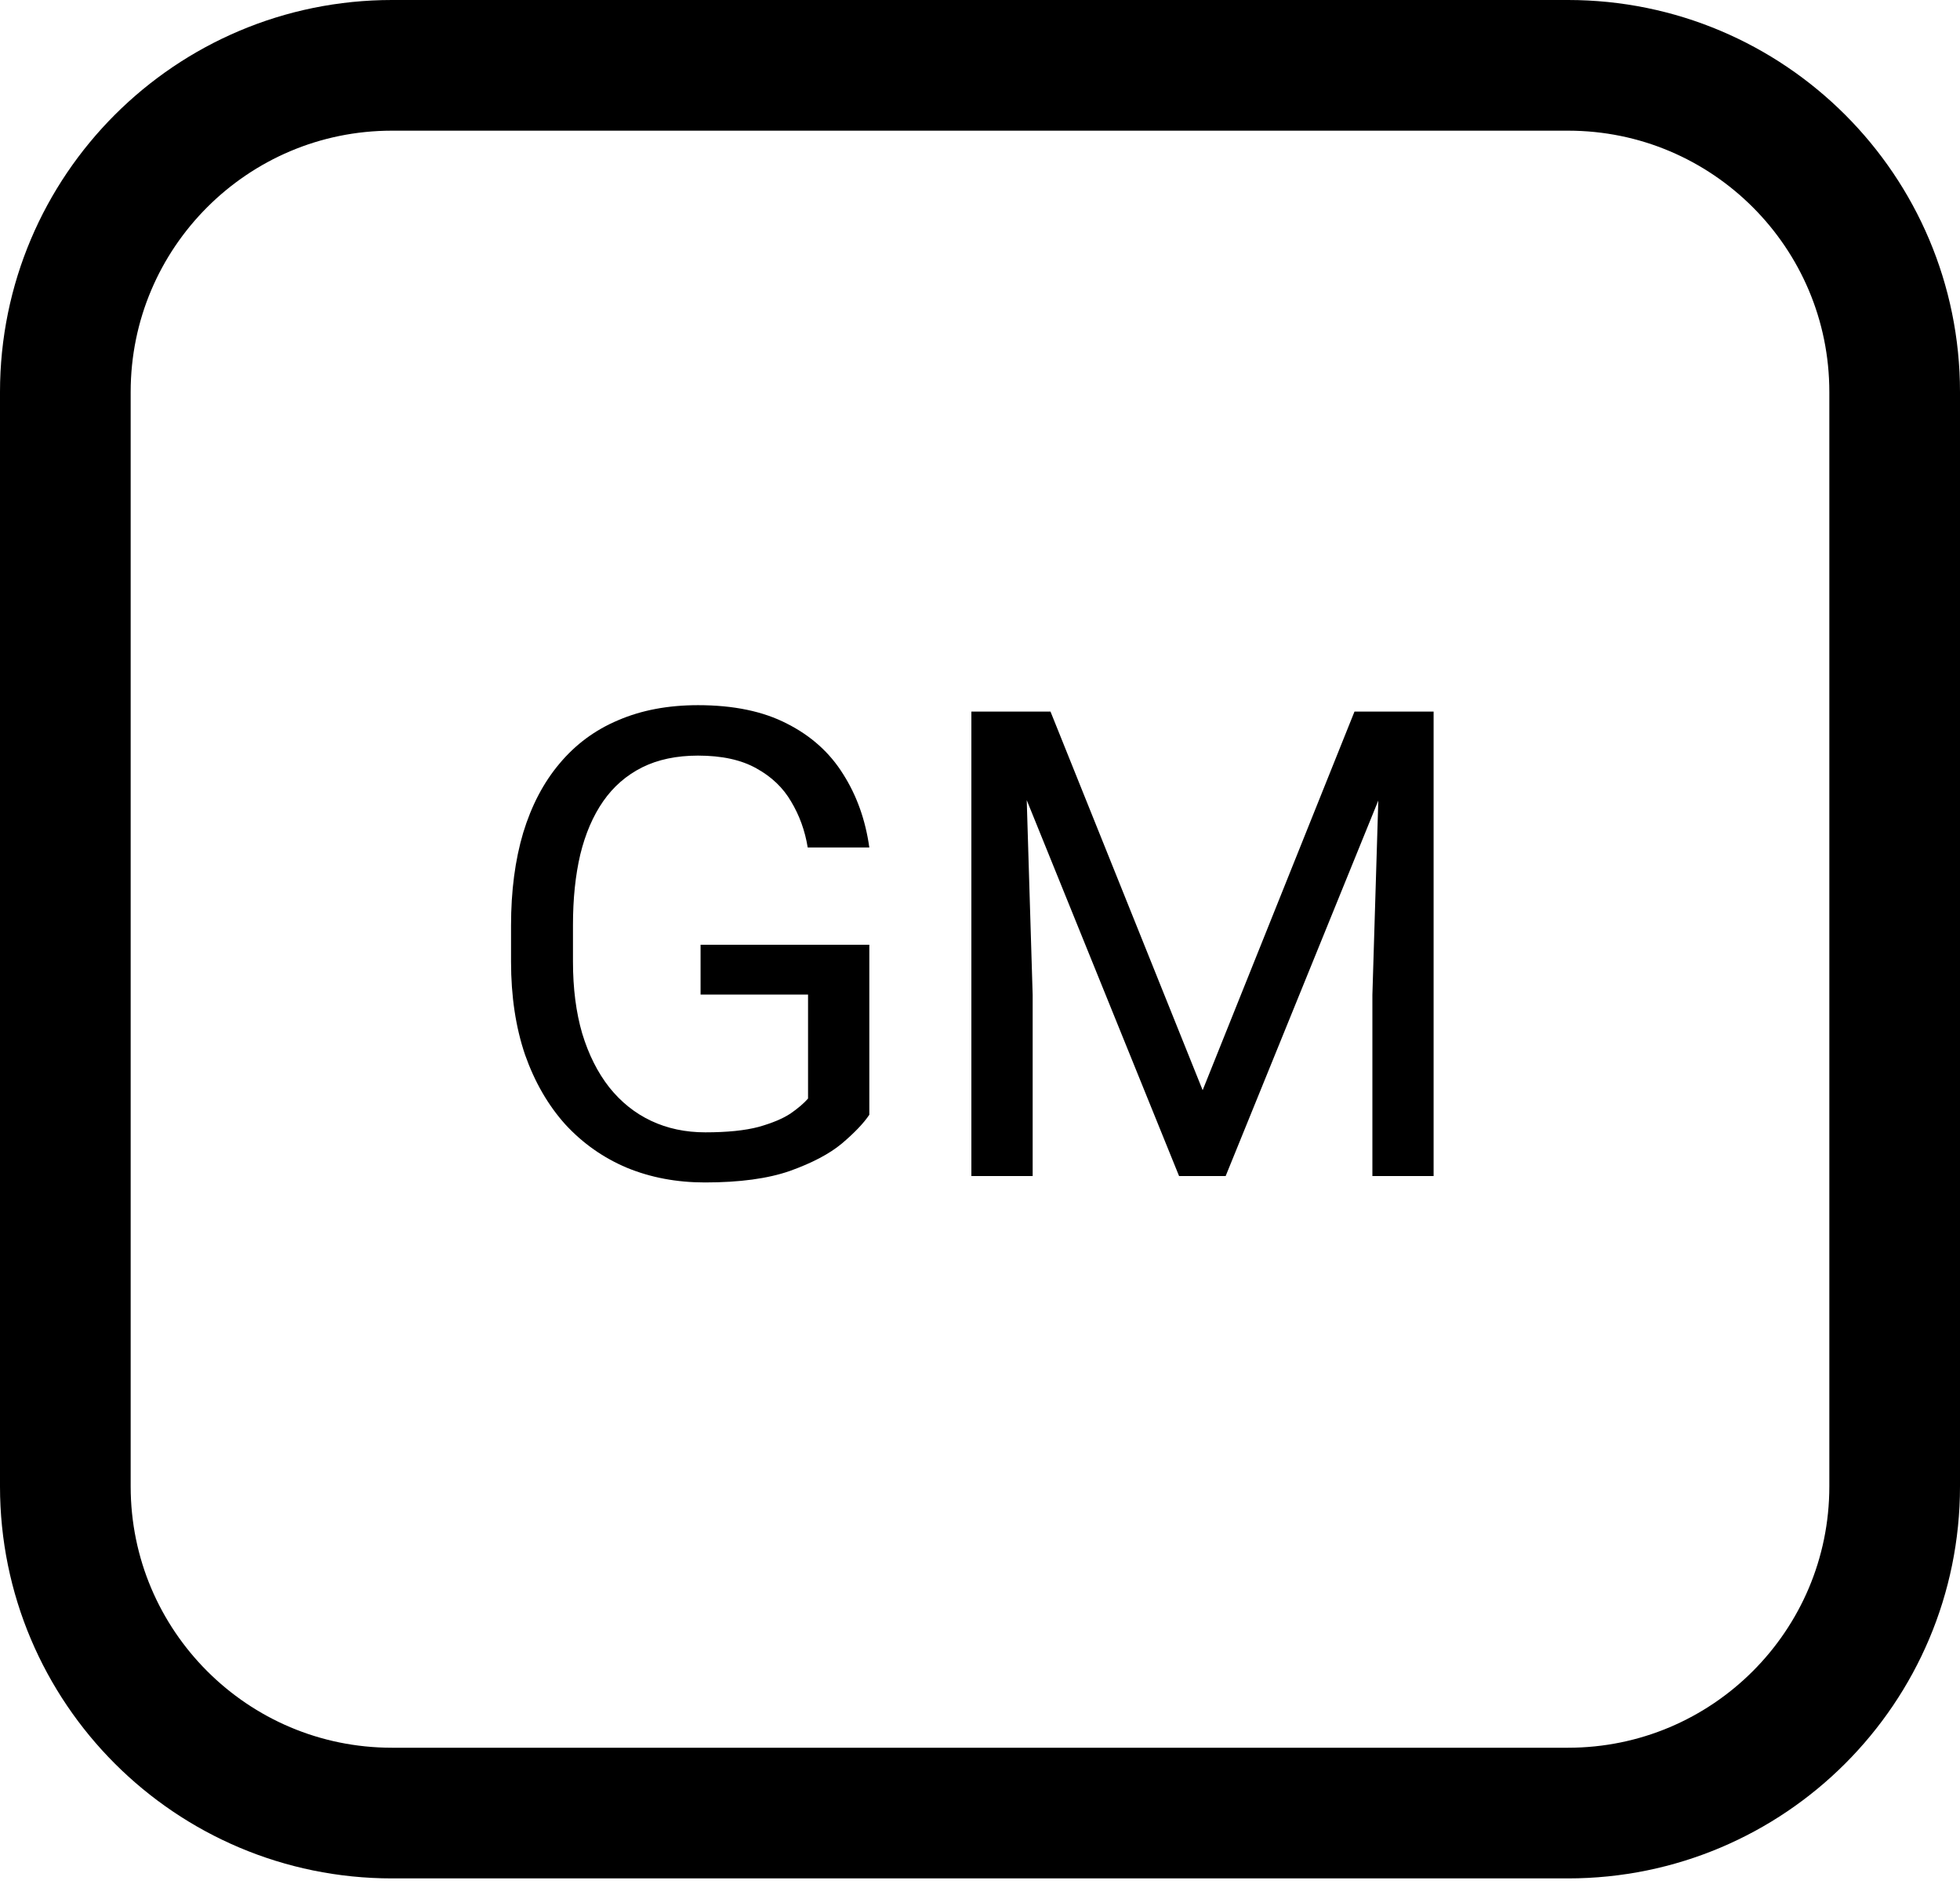
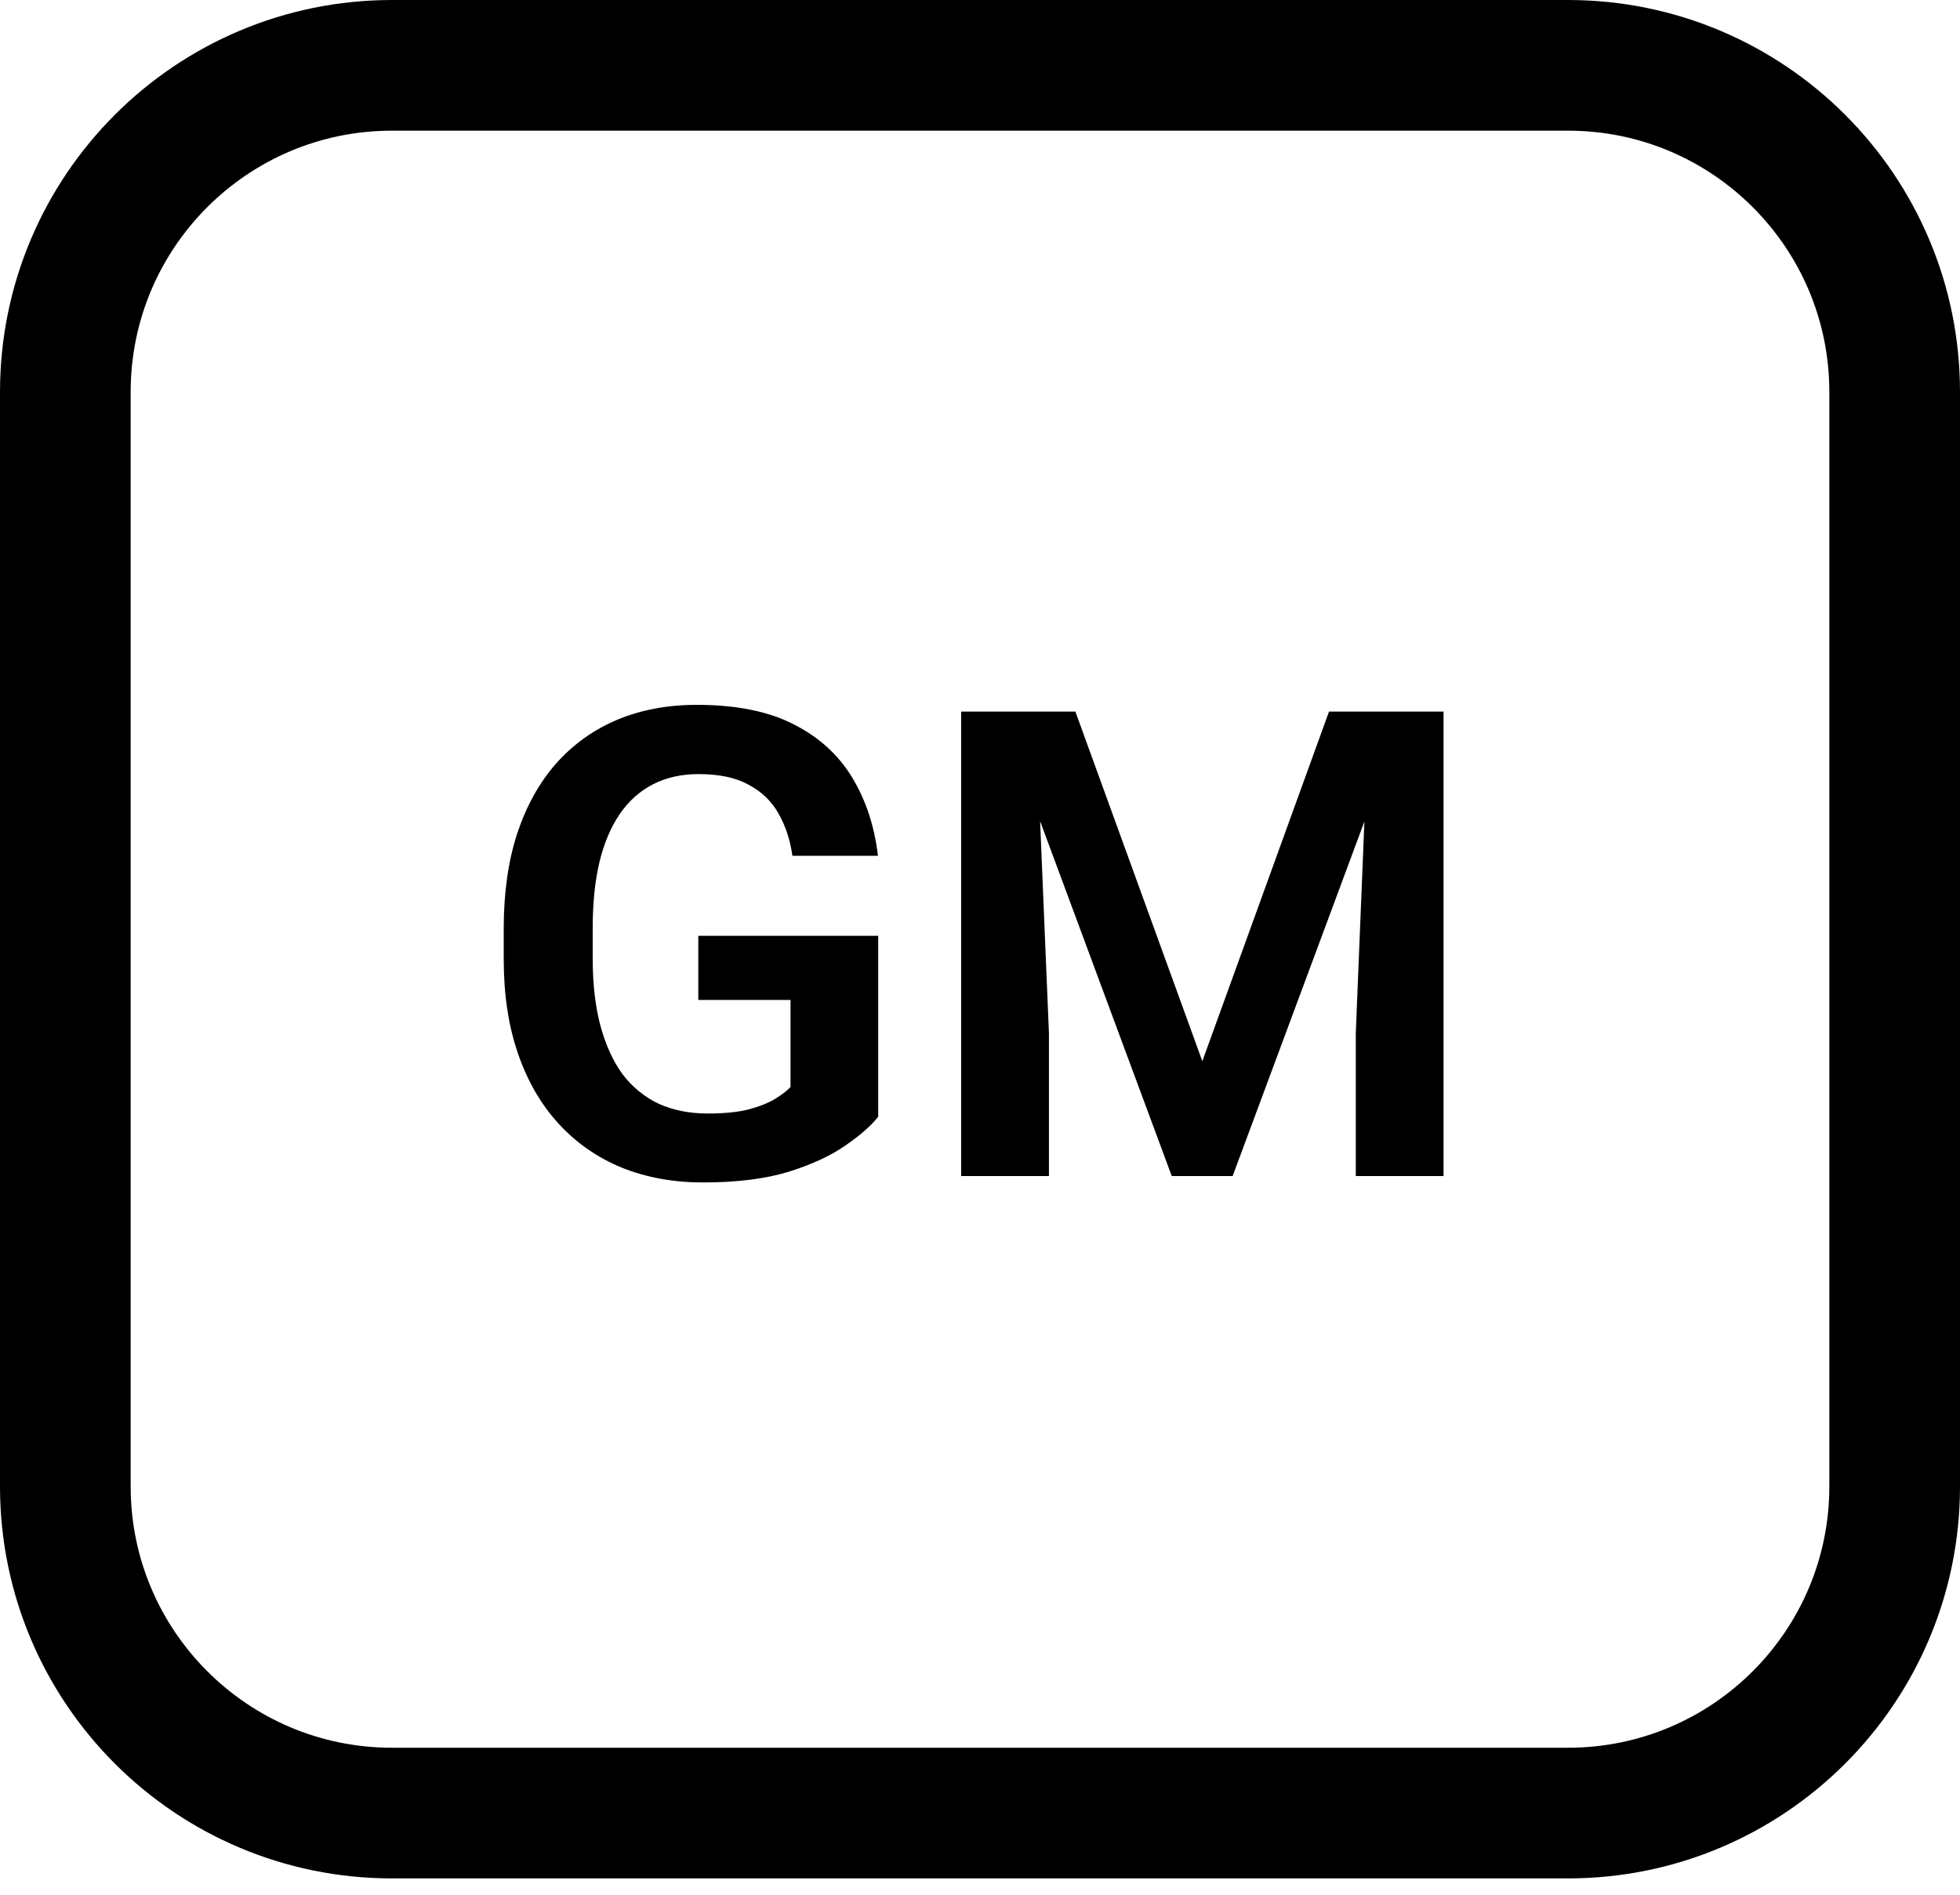
<svg xmlns="http://www.w3.org/2000/svg" width="30" height="29" viewBox="0 0 30 29" fill="none">
  <rect x="1" y="1" width="28" height="26.75" rx="5" stroke="black" stroke-width="2" />
-   <path d="M13.306 14.46V17.062C13.218 17.193 13.078 17.339 12.886 17.502C12.694 17.662 12.428 17.801 12.09 17.922C11.755 18.039 11.322 18.098 10.791 18.098C10.358 18.098 9.959 18.023 9.595 17.873C9.233 17.72 8.919 17.499 8.652 17.209C8.389 16.916 8.184 16.561 8.037 16.145C7.894 15.725 7.822 15.249 7.822 14.719V14.167C7.822 13.636 7.884 13.163 8.008 12.746C8.135 12.329 8.32 11.976 8.564 11.687C8.809 11.394 9.108 11.172 9.463 11.023C9.818 10.87 10.225 10.793 10.684 10.793C11.227 10.793 11.681 10.887 12.046 11.076C12.414 11.262 12.7 11.519 12.905 11.848C13.114 12.176 13.247 12.551 13.306 12.971H12.363C12.321 12.713 12.236 12.479 12.109 12.268C11.986 12.056 11.808 11.887 11.577 11.76C11.346 11.63 11.048 11.565 10.684 11.565C10.355 11.565 10.07 11.625 9.829 11.745C9.588 11.866 9.39 12.038 9.233 12.263C9.077 12.487 8.96 12.759 8.882 13.078C8.807 13.397 8.77 13.757 8.77 14.157V14.719C8.77 15.129 8.817 15.495 8.911 15.817C9.009 16.14 9.147 16.415 9.326 16.643C9.505 16.867 9.718 17.038 9.966 17.155C10.216 17.273 10.493 17.331 10.796 17.331C11.131 17.331 11.403 17.303 11.611 17.248C11.82 17.189 11.982 17.121 12.1 17.043C12.217 16.962 12.306 16.885 12.368 16.814V15.222H10.723V14.46H13.306ZM15.166 10.891H16.079L18.408 16.686L20.732 10.891H21.65L18.76 18H18.047L15.166 10.891ZM14.868 10.891H15.674L15.806 15.227V18H14.868V10.891ZM21.138 10.891H21.943V18H21.006V15.227L21.138 10.891Z" fill="black" />
+   <path d="M13.442 14.323V17.092C13.338 17.225 13.174 17.37 12.949 17.526C12.728 17.683 12.438 17.818 12.08 17.932C11.722 18.042 11.283 18.098 10.762 18.098C10.309 18.098 9.896 18.023 9.521 17.873C9.147 17.72 8.825 17.497 8.555 17.204C8.285 16.911 8.076 16.553 7.93 16.13C7.783 15.707 7.71 15.223 7.71 14.68V14.211C7.71 13.667 7.778 13.184 7.915 12.761C8.055 12.338 8.254 11.979 8.511 11.687C8.771 11.394 9.082 11.171 9.443 11.018C9.808 10.865 10.215 10.788 10.664 10.788C11.266 10.788 11.761 10.887 12.148 11.086C12.539 11.284 12.838 11.558 13.047 11.906C13.255 12.251 13.385 12.648 13.438 13.098H12.129C12.093 12.85 12.021 12.634 11.914 12.448C11.807 12.259 11.654 12.113 11.455 12.009C11.26 11.901 11.006 11.848 10.693 11.848C10.43 11.848 10.197 11.9 9.995 12.004C9.793 12.108 9.624 12.259 9.487 12.458C9.351 12.657 9.246 12.902 9.175 13.195C9.106 13.488 9.072 13.824 9.072 14.201V14.68C9.072 15.06 9.111 15.399 9.189 15.695C9.268 15.988 9.38 16.236 9.526 16.438C9.676 16.636 9.86 16.787 10.078 16.892C10.3 16.992 10.55 17.043 10.83 17.043C11.084 17.043 11.294 17.022 11.46 16.98C11.629 16.934 11.764 16.88 11.865 16.818C11.966 16.756 12.044 16.696 12.1 16.638V15.305H10.688V14.323H13.442ZM15.298 10.891H16.46L18.403 16.242L20.342 10.891H21.509L18.867 18H17.935L15.298 10.891ZM14.712 10.891H15.85L16.055 15.808V18H14.712V10.891ZM20.952 10.891H22.095V18H20.752V15.808L20.952 10.891Z" fill="black" />
</svg>
